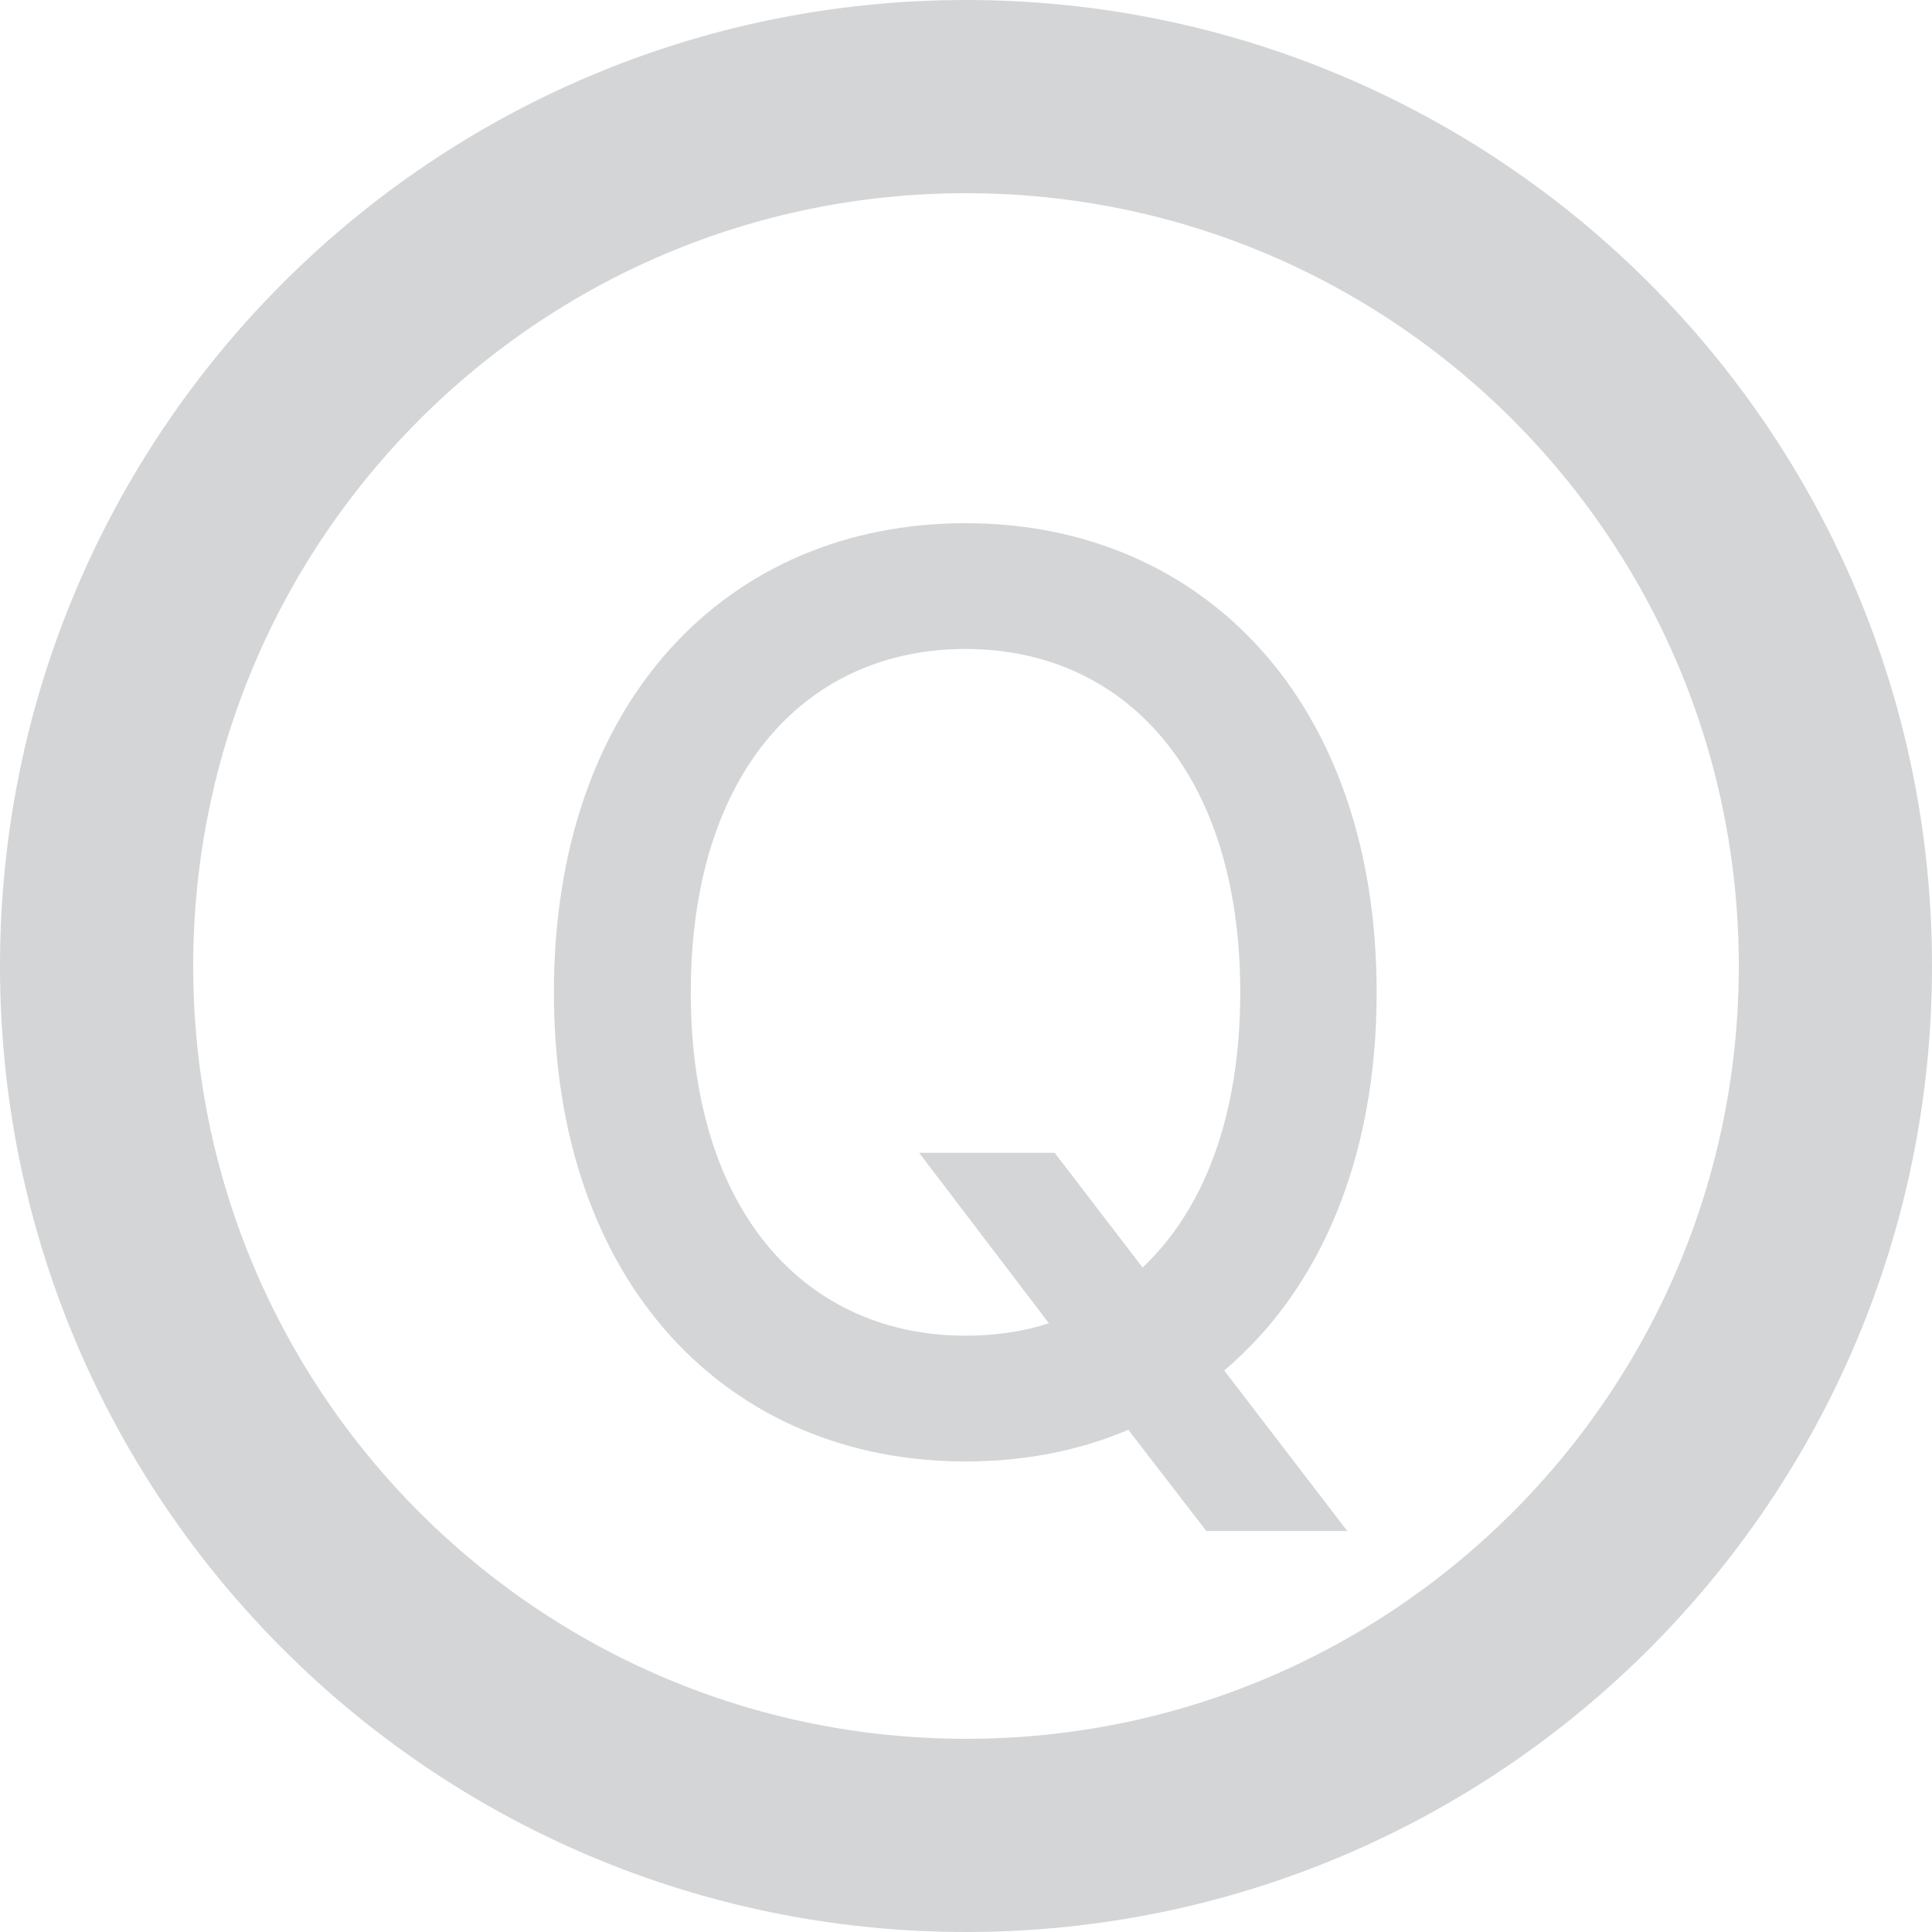
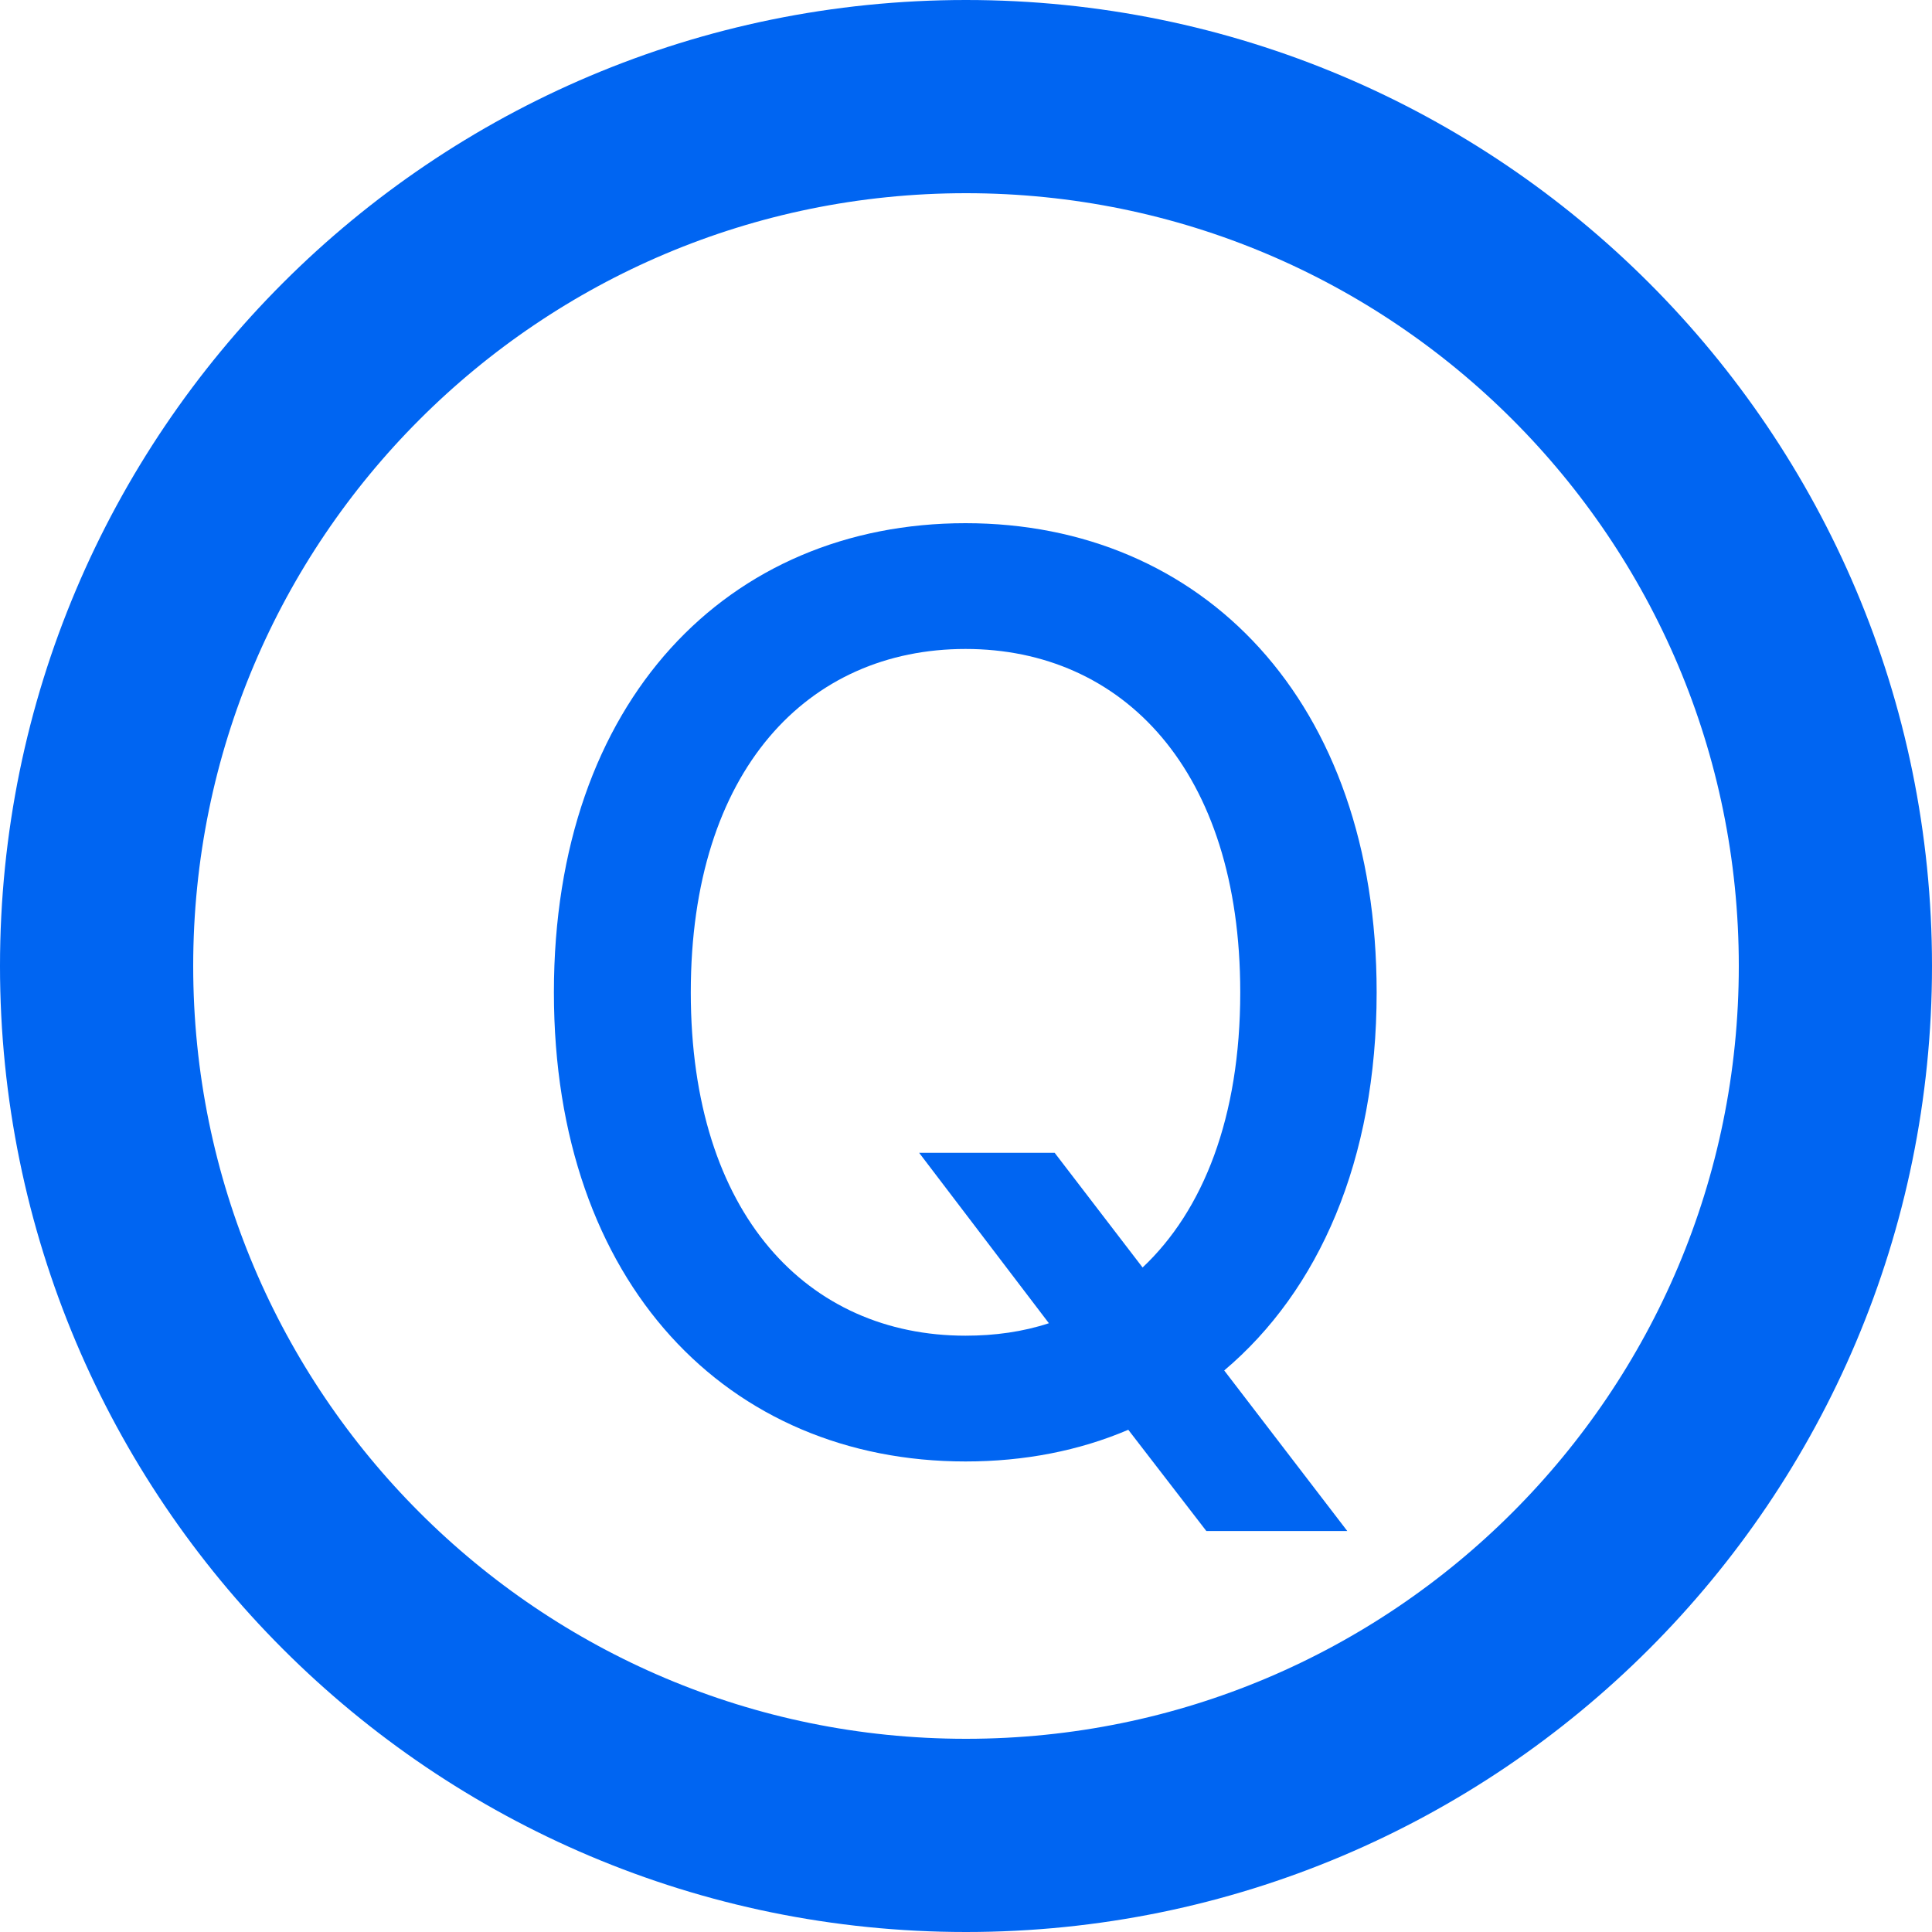
<svg xmlns="http://www.w3.org/2000/svg" width="20" height="20" viewBox="0 0 20 20" fill="none">
-   <rect x="1" y="1" width="18" height="18" rx="9" stroke="#D4D5D6" stroke-width="2" />
-   <path d="M14.251 10.273C14.251 7.249 12.442 5.416 9.995 5.416C7.539 5.416 5.734 7.249 5.734 10.273C5.734 13.292 7.539 15.129 9.995 15.129C10.604 15.129 11.172 15.018 11.68 14.801L12.488 15.849H13.947L12.673 14.187C13.651 13.361 14.251 12.013 14.251 10.273ZM9.515 11.934L10.858 13.698C10.591 13.786 10.3 13.827 9.995 13.827C8.365 13.827 7.151 12.576 7.151 10.273C7.151 7.969 8.365 6.718 9.995 6.718C11.62 6.718 12.839 7.969 12.839 10.273C12.839 11.565 12.456 12.53 11.828 13.121L10.918 11.934H9.515Z" fill="#D4D5D6" />
+   <rect x="1" y="1" width="18" height="18" rx="9" stroke="#0065F2" stroke-width="2" />
+   <path d="M14.251 10.273C14.251 7.249 12.442 5.416 9.995 5.416C7.539 5.416 5.734 7.249 5.734 10.273C5.734 13.292 7.539 15.129 9.995 15.129C10.604 15.129 11.172 15.018 11.68 14.801L12.488 15.849H13.947L12.673 14.187C13.651 13.361 14.251 12.013 14.251 10.273ZM9.515 11.934L10.858 13.698C10.591 13.786 10.3 13.827 9.995 13.827C8.365 13.827 7.151 12.576 7.151 10.273C7.151 7.969 8.365 6.718 9.995 6.718C11.62 6.718 12.839 7.969 12.839 10.273C12.839 11.565 12.456 12.53 11.828 13.121L10.918 11.934H9.515Z" fill="#0065F2" />
</svg>
